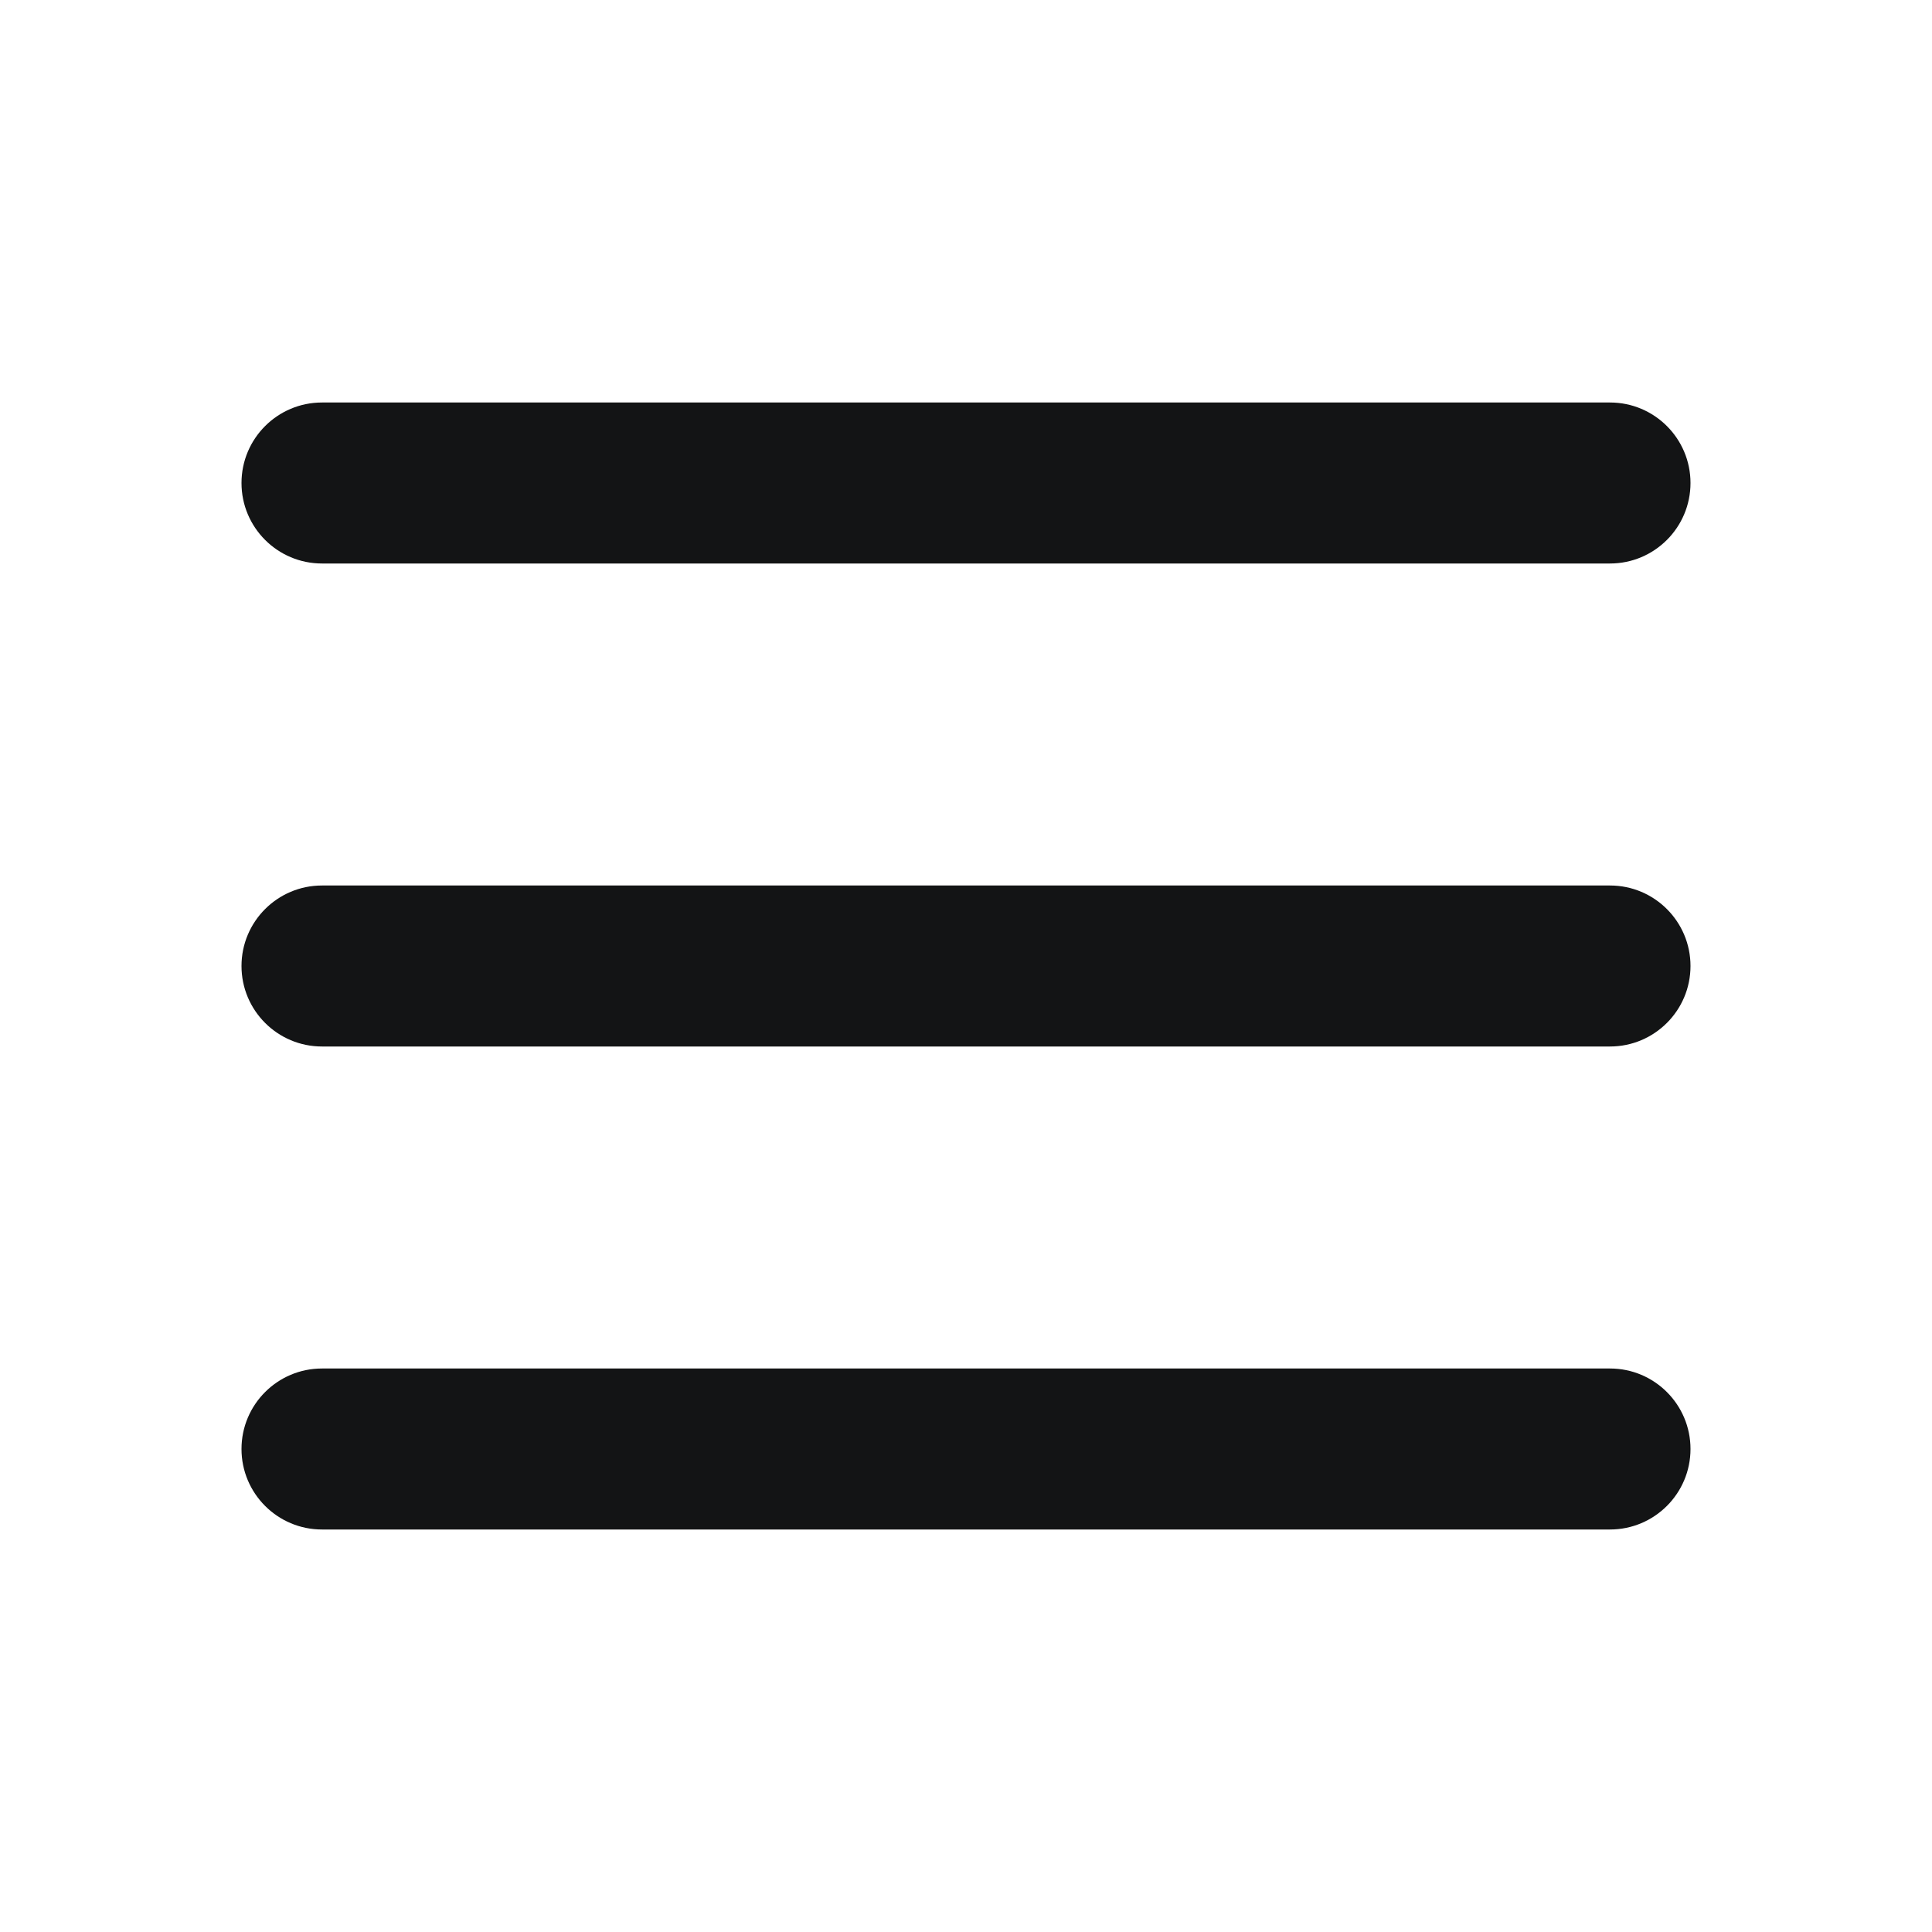
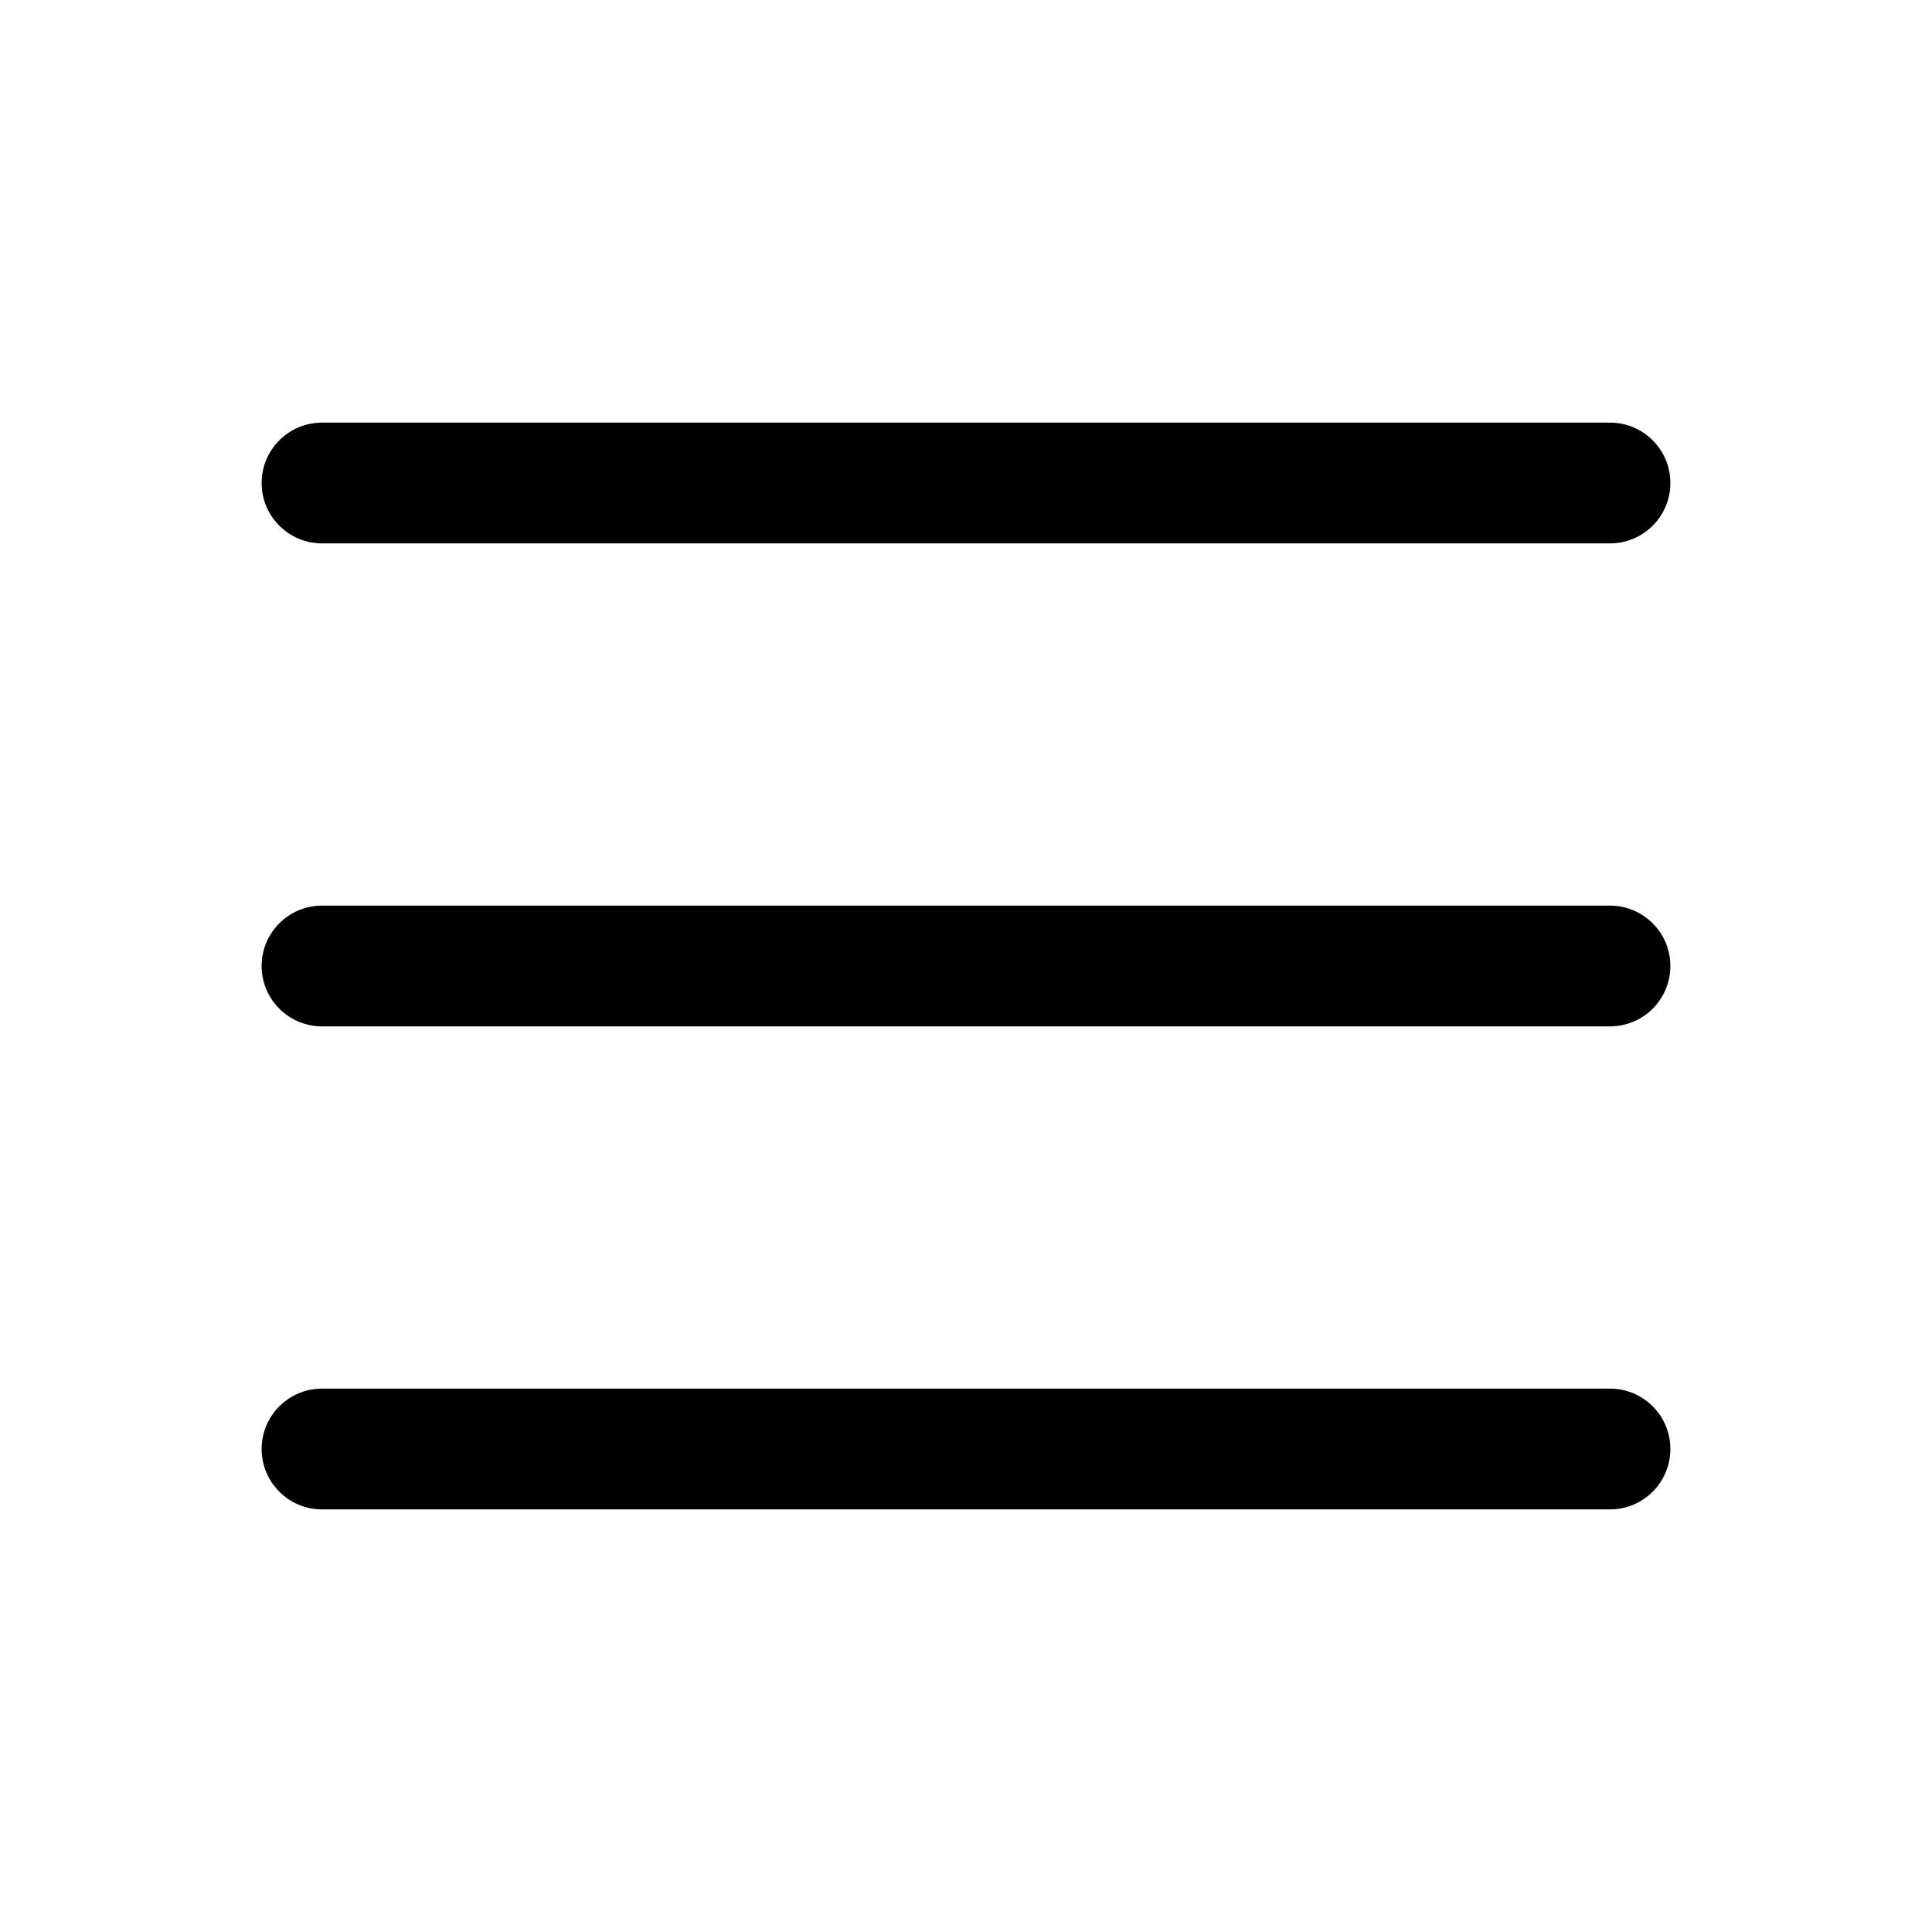
<svg xmlns="http://www.w3.org/2000/svg" width="24" height="24" viewBox="0 0 24 24" fill="none">
-   <path d="M20 17C20.552 17 21 17.448 21 18C21 18.552 20.552 19 20 19H4C3.448 19 3 18.552 3 18C3 17.448 3.448 17 4 17H20ZM20 11C20.552 11 21 11.448 21 12C21 12.552 20.552 13 20 13H4C3.448 13 3 12.552 3 12C3 11.448 3.448 11 4 11H20ZM20 5C20.552 5 21 5.448 21 6C21 6.552 20.552 7 20 7H4C3.448 7 3 6.552 3 6C3 5.448 3.448 5 4 5H20Z" fill="#131415" />
+   <path d="M20 17.25C20.414 17.25 20.75 17.586 20.75 18C20.75 18.414 20.414 18.75 20 18.75H4C3.586 18.75 3.25 18.414 3.25 18C3.25 17.586 3.586 17.25 4 17.25H20ZM20 11.25C20.414 11.25 20.75 11.586 20.75 12C20.75 12.414 20.414 12.75 20 12.75H4C3.586 12.75 3.25 12.414 3.25 12C3.25 11.586 3.586 11.25 4 11.25H20ZM20 5.25C20.414 5.25 20.75 5.586 20.75 6C20.75 6.414 20.414 6.75 20 6.75H4C3.586 6.75 3.25 6.414 3.25 6C3.25 5.586 3.586 5.25 4 5.25H20Z" fill="black" />
</svg>
